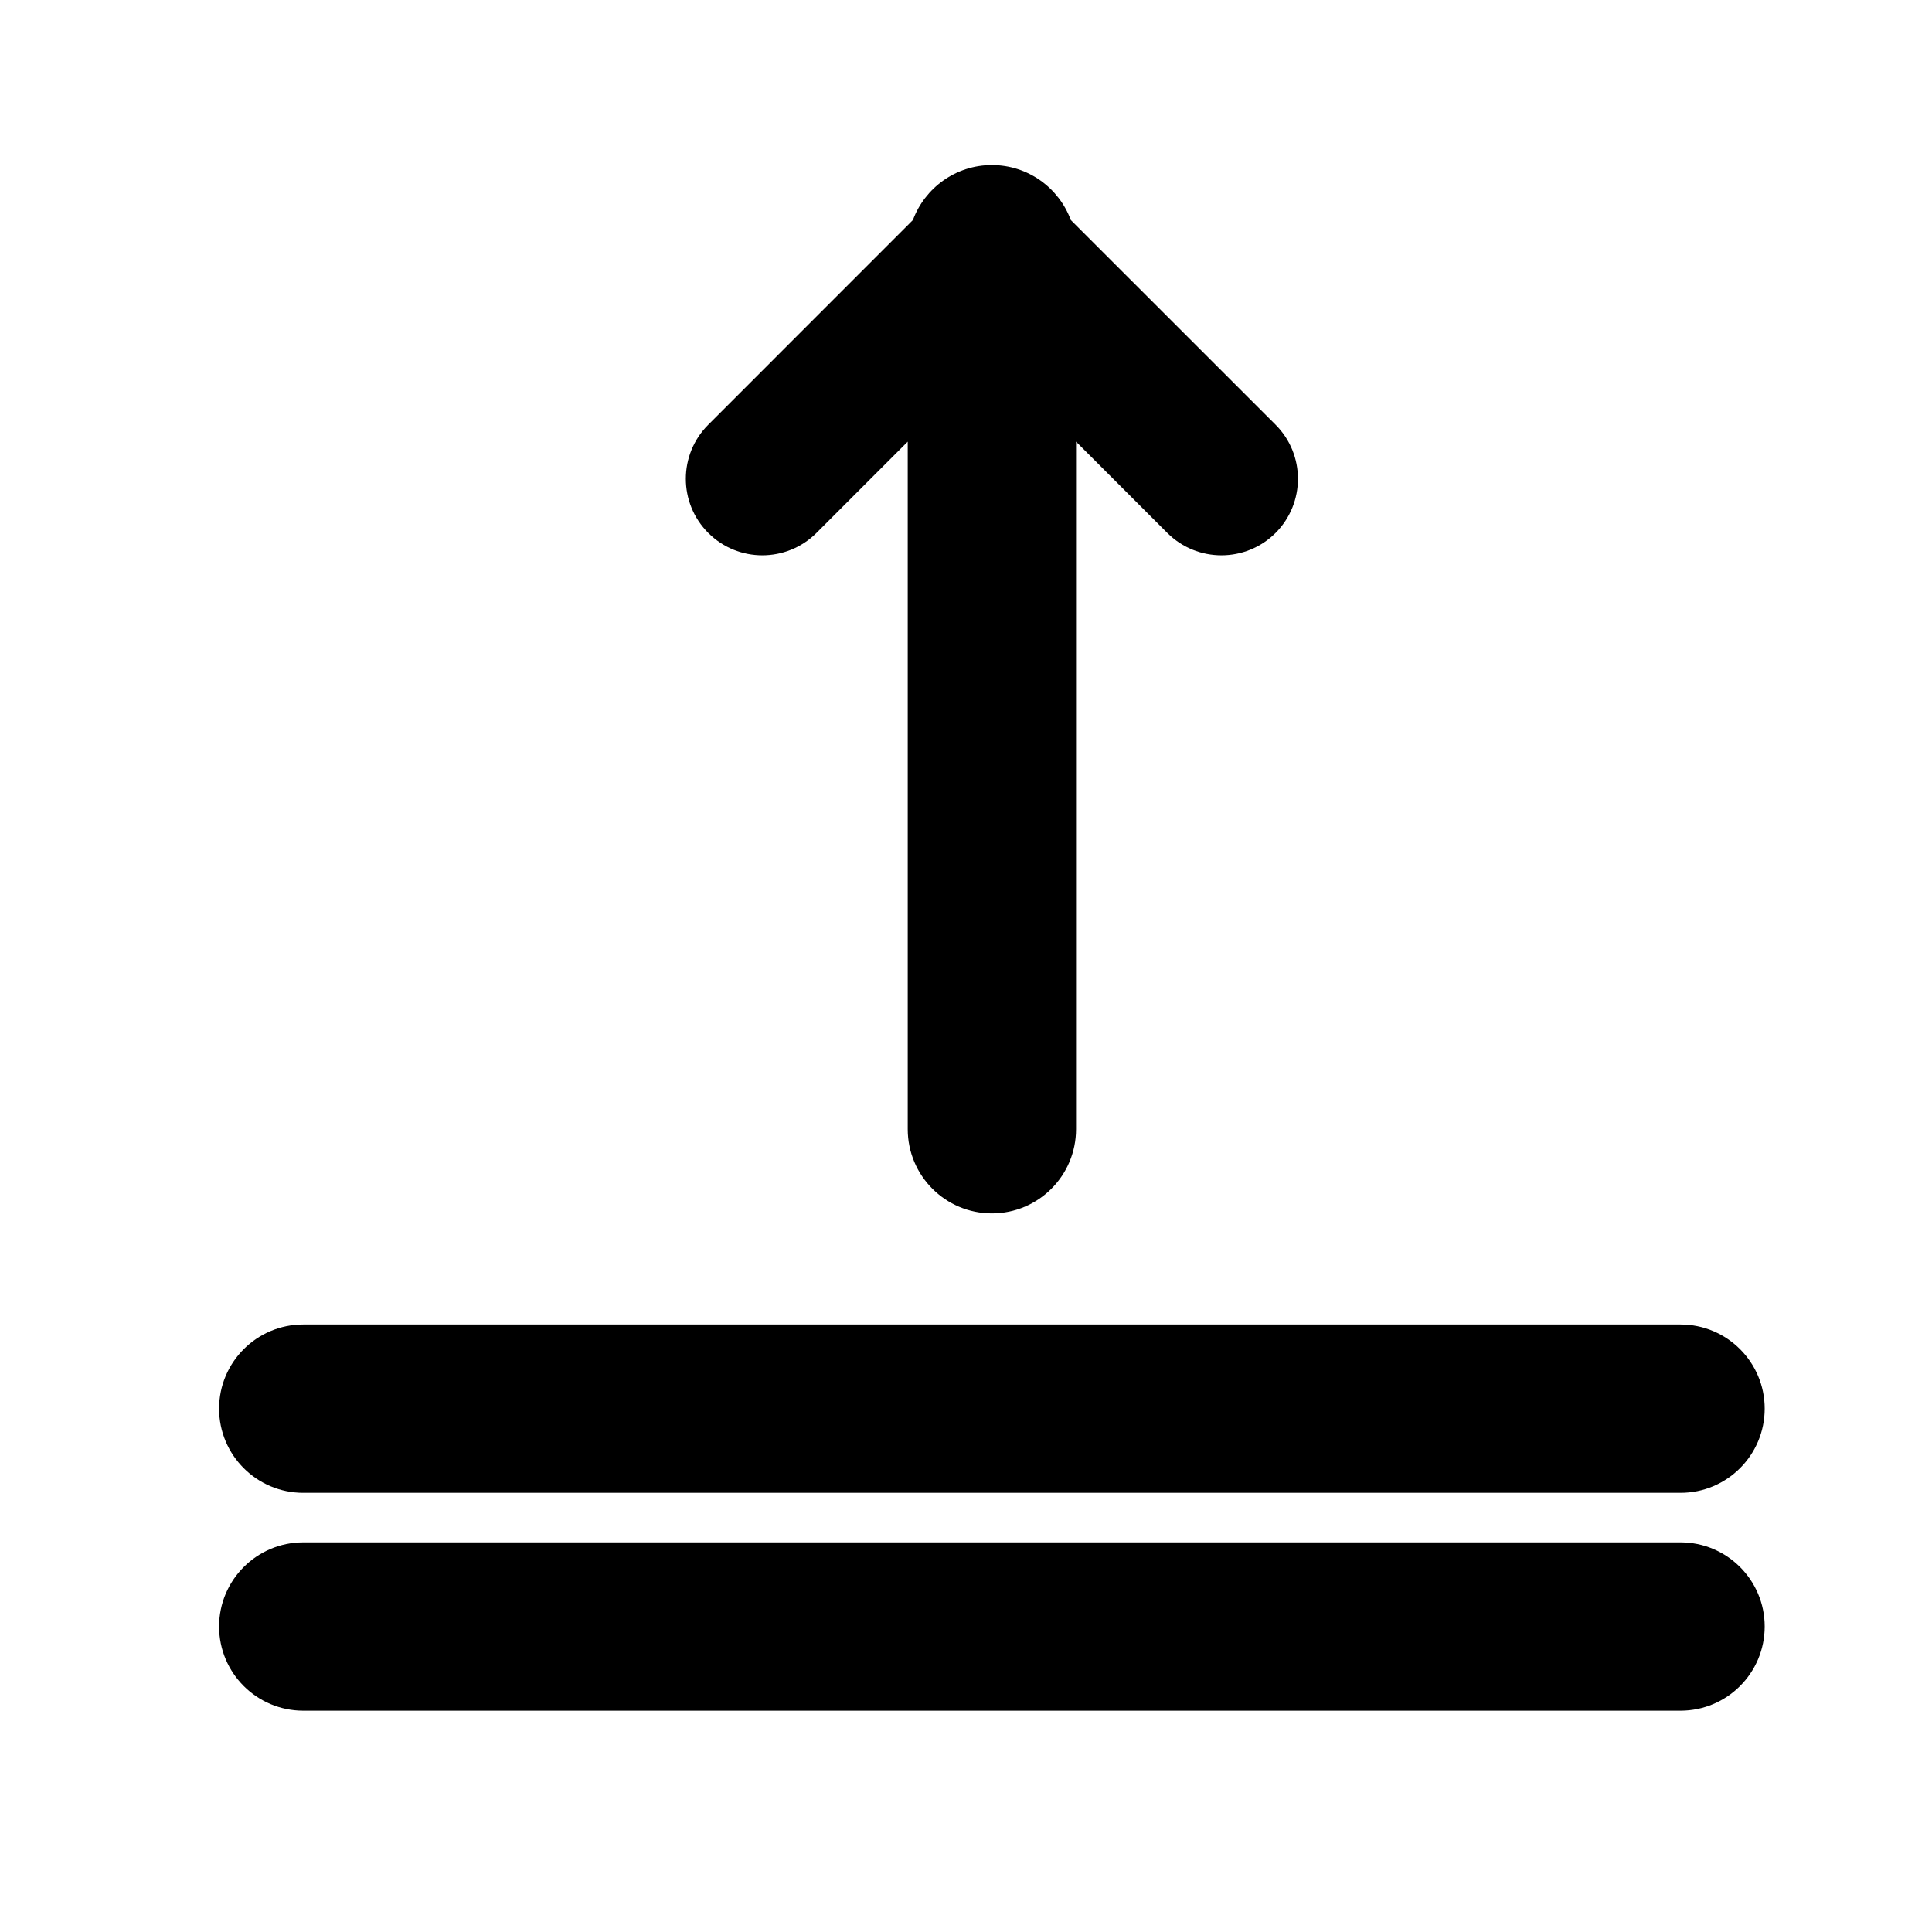
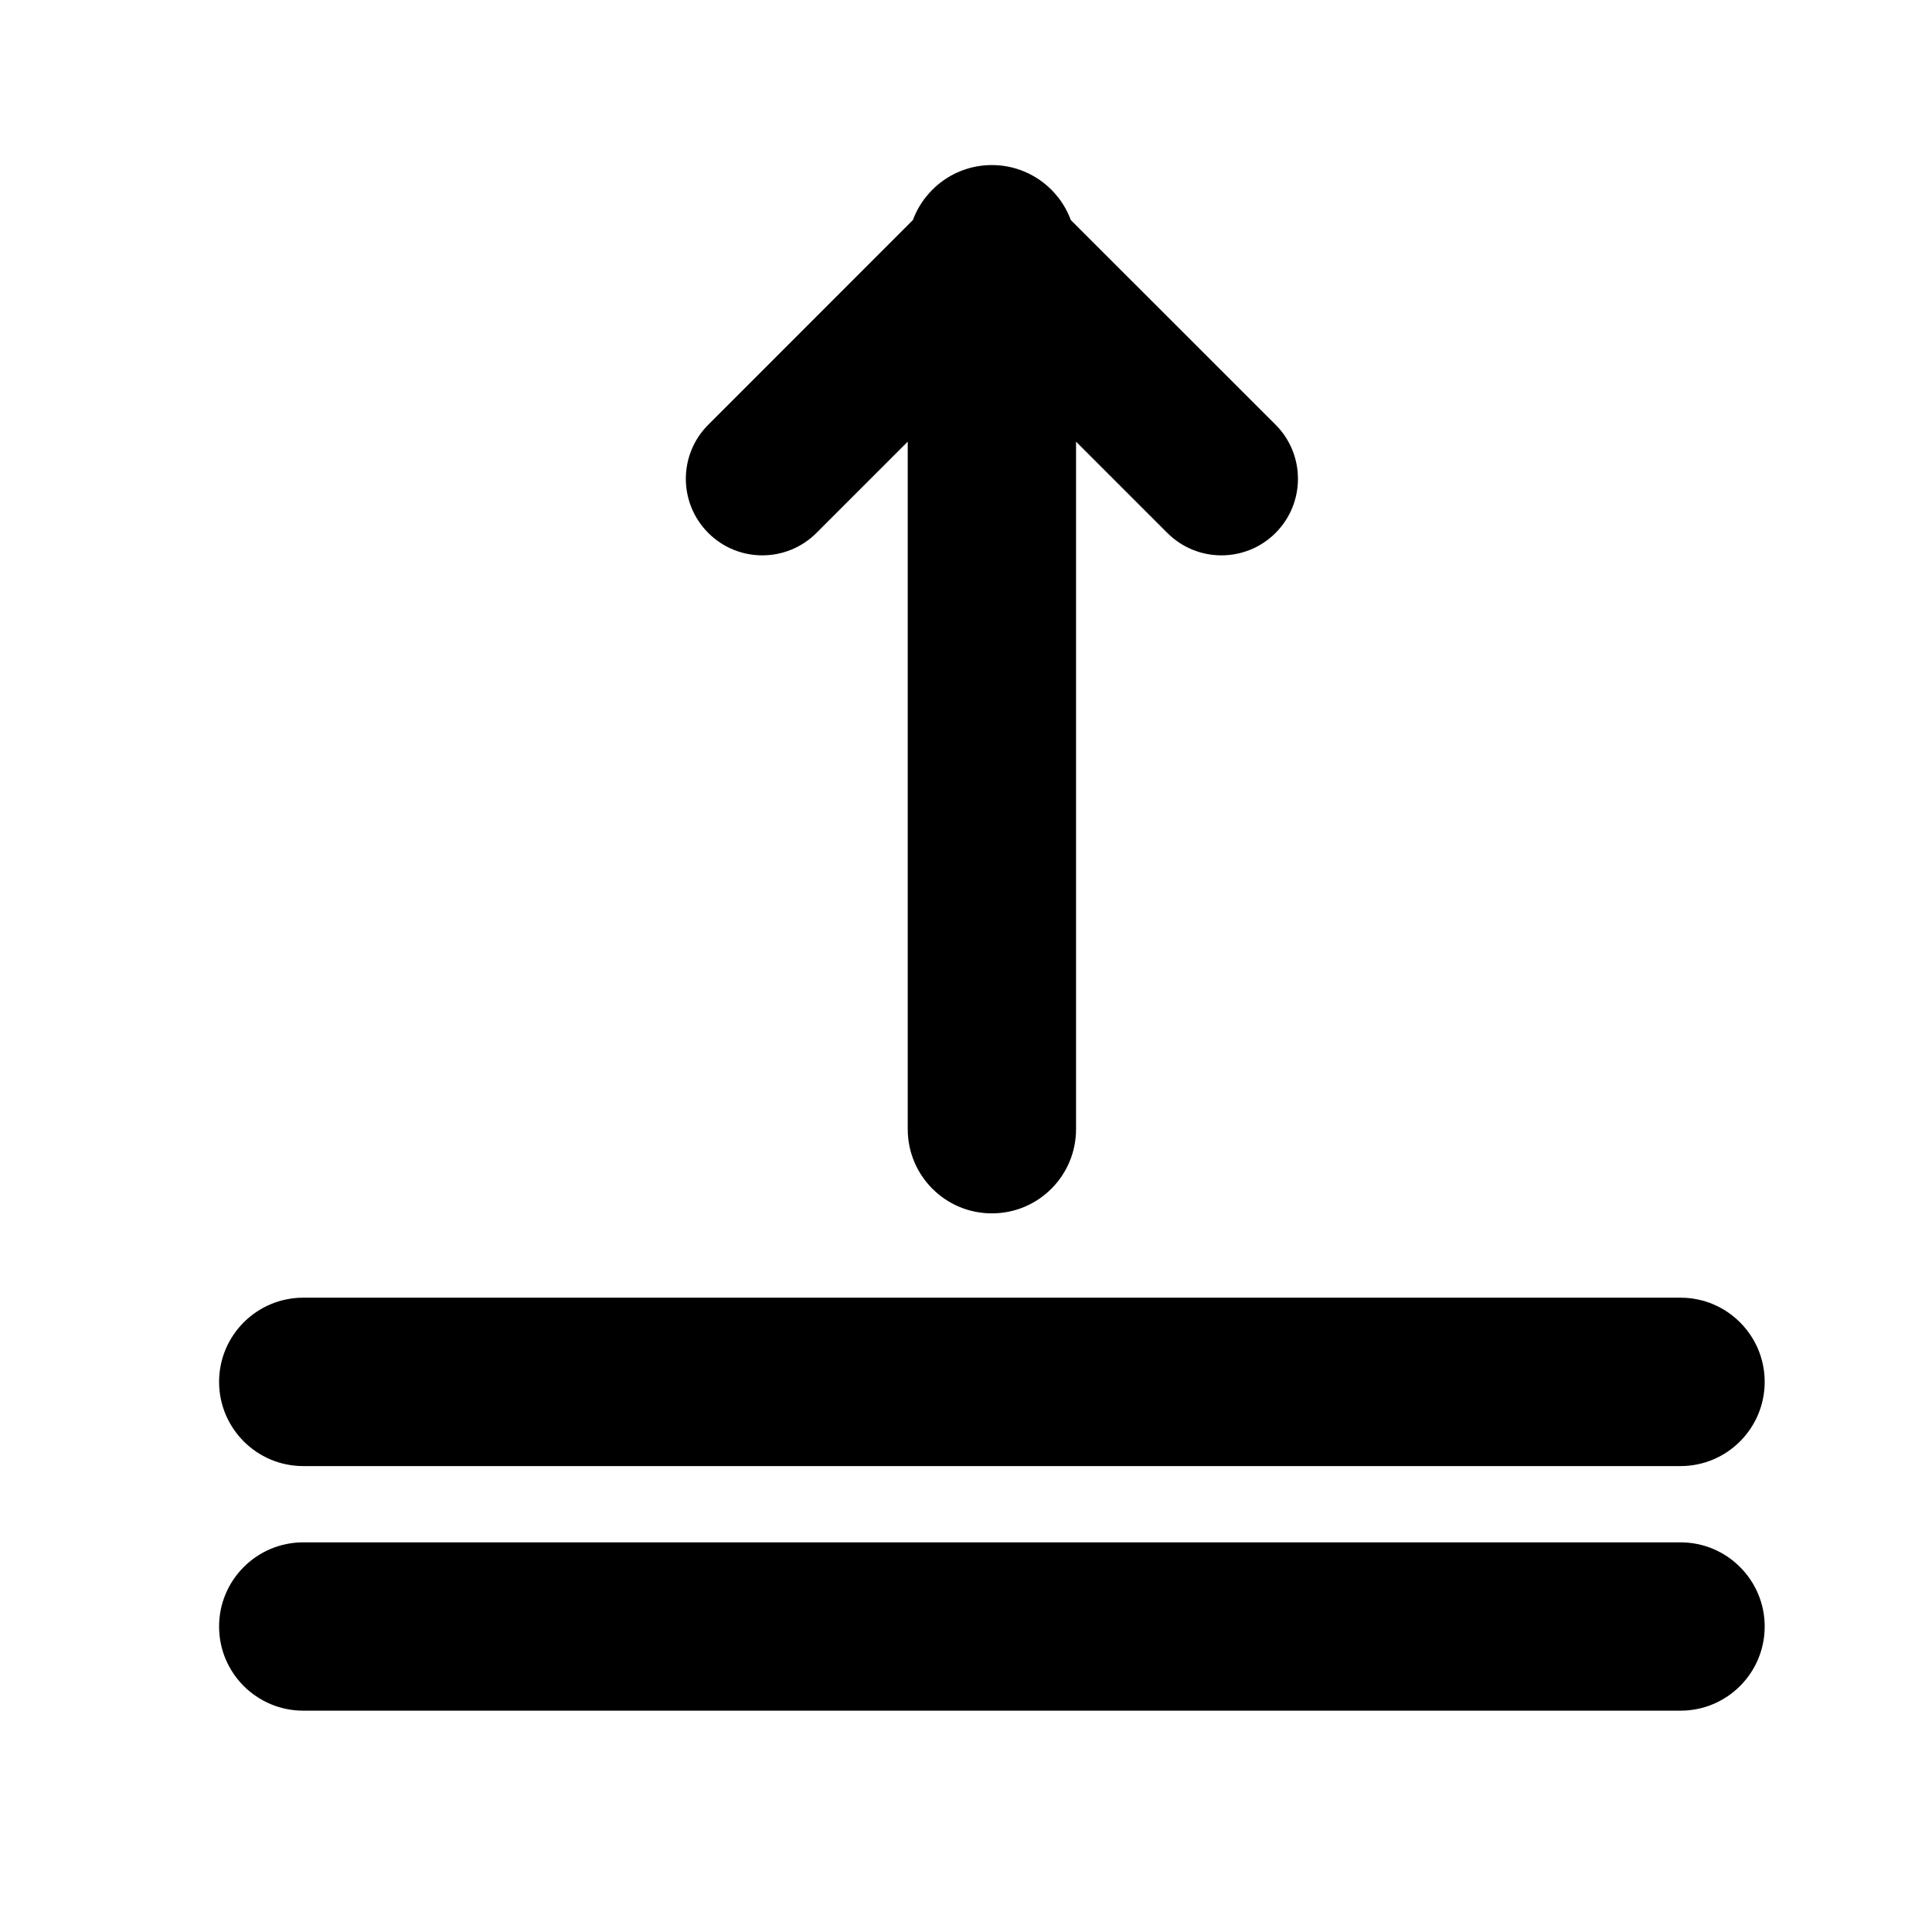
<svg xmlns="http://www.w3.org/2000/svg" width="25" height="25" viewBox="0 0 25 25" fill="none">
-   <mask id="mask0_331_1341" style="mask-type:alpha" maskUnits="userSpaceOnUse" x="0" y="0" width="25" height="25">
+   <mask id="mask0_17_559" style="mask-type:alpha" maskUnits="userSpaceOnUse" x="0" y="0" width="25" height="25">
    <rect x="0.835" y="0.136" width="24" height="24" fill="#DCDCDC" />
  </mask>
-   <g mask="url(#mask0_331_1341)">
-     <path d="M13.856 2.847C13.703 2.432 13.303 2.136 12.835 2.136C12.367 2.136 11.967 2.432 11.813 2.847L9.165 5.496C8.778 5.882 8.778 6.509 9.165 6.896C9.551 7.282 10.178 7.282 10.565 6.896L11.746 5.715V14.611C11.746 15.213 12.233 15.701 12.835 15.701C13.437 15.701 13.924 15.213 13.924 14.611V5.715L15.105 6.896C15.492 7.282 16.119 7.282 16.506 6.896C16.892 6.509 16.892 5.882 16.506 5.496L13.856 2.847Z" fill="black" />
-     <path d="M3.924 17.139C3.323 17.139 2.835 17.627 2.835 18.228C2.835 18.83 3.323 19.317 3.924 19.317H21.746C22.347 19.317 22.835 18.83 22.835 18.228C22.835 17.627 22.347 17.139 21.746 17.139H3.924Z" fill="black" />
+   <g mask="url(#mask0_17_559)">
+     <path d="M13.856 2.847C13.703 2.432 13.303 2.136 12.835 2.136C12.367 2.136 11.967 2.432 11.813 2.847L9.165 5.496C8.778 5.882 8.778 6.509 9.165 6.896C9.551 7.283 10.178 7.283 10.565 6.896L11.746 5.715V14.611C11.746 15.213 12.233 15.701 12.835 15.701C13.437 15.701 13.924 15.213 13.924 14.611V5.715L15.105 6.896C15.492 7.283 16.119 7.283 16.506 6.896C16.892 6.509 16.892 5.882 16.506 5.496L13.856 2.847Z" fill="black" />
+     <path d="M3.924 16.792C3.323 16.792 2.835 17.28 2.835 17.881C2.835 18.483 3.323 18.971 3.924 18.971H21.746C22.347 18.971 22.835 18.483 22.835 17.881C22.835 17.28 22.347 16.792 21.746 16.792H3.924Z" fill="black" />
    <path d="M3.924 19.958C3.323 19.958 2.835 20.446 2.835 21.047C2.835 21.649 3.323 22.136 3.924 22.136H21.746C22.347 22.136 22.835 21.649 22.835 21.047C22.835 20.446 22.347 19.958 21.746 19.958H3.924Z" fill="black" />
  </g>
</svg>
